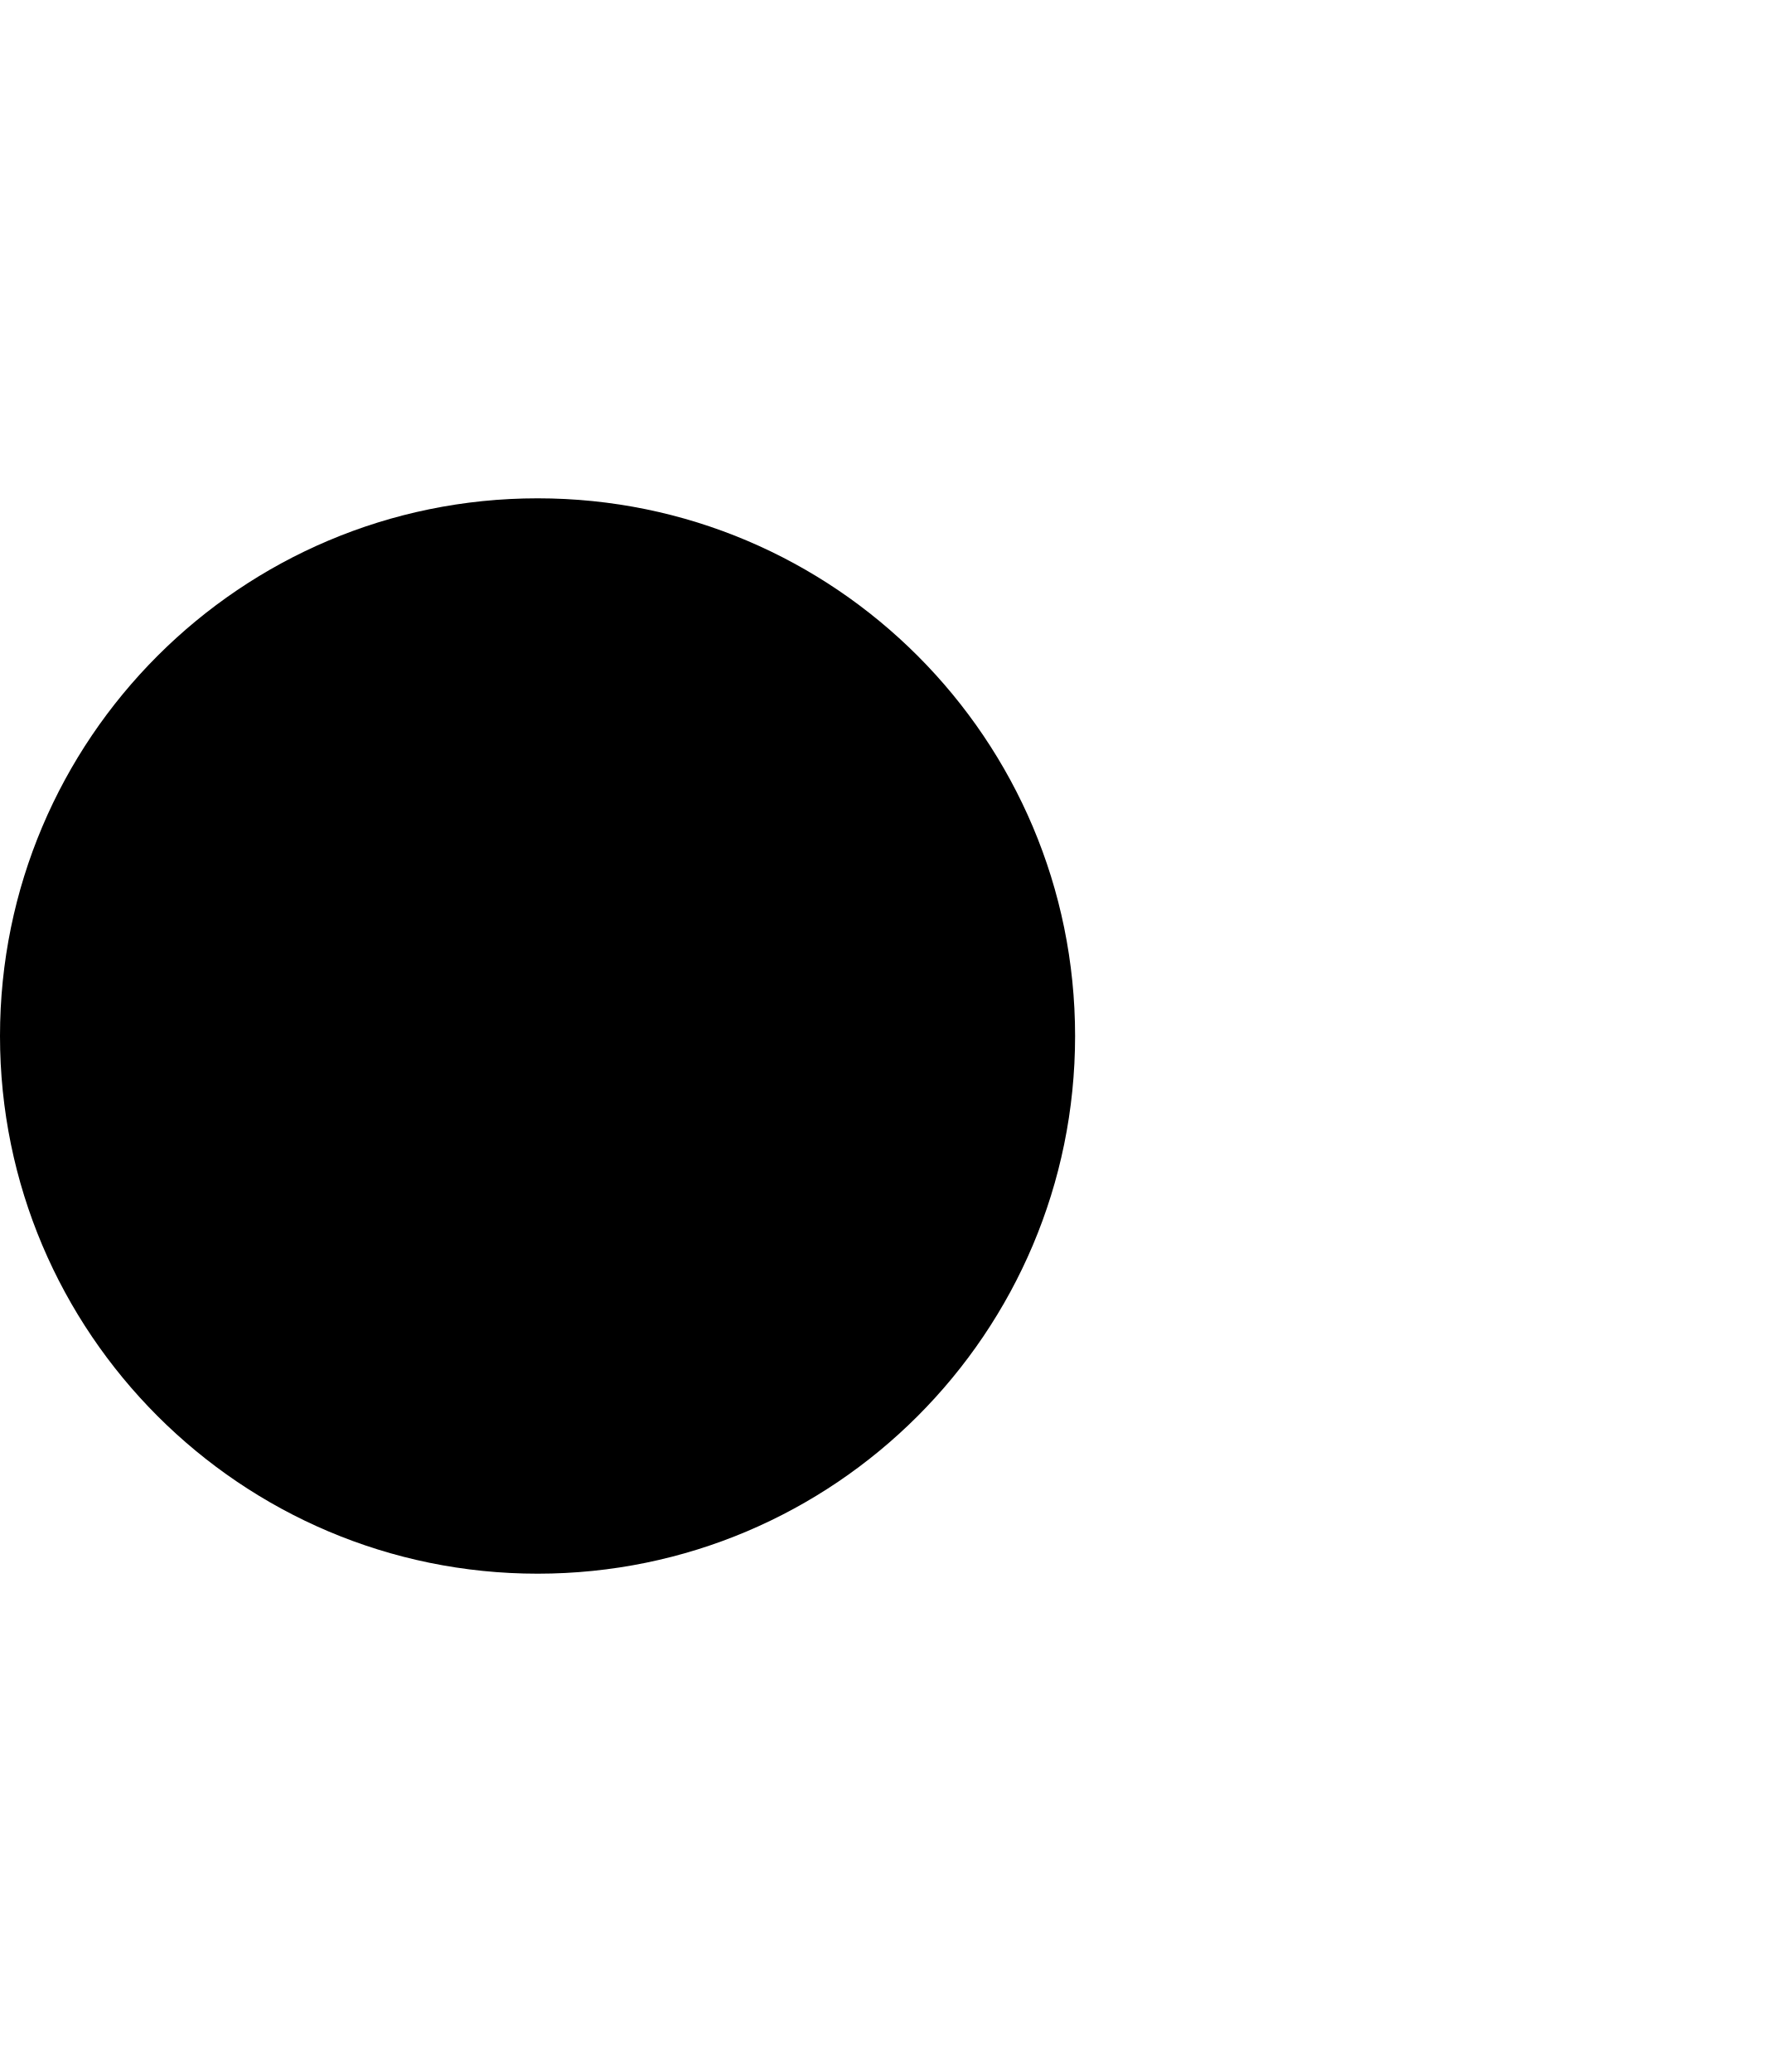
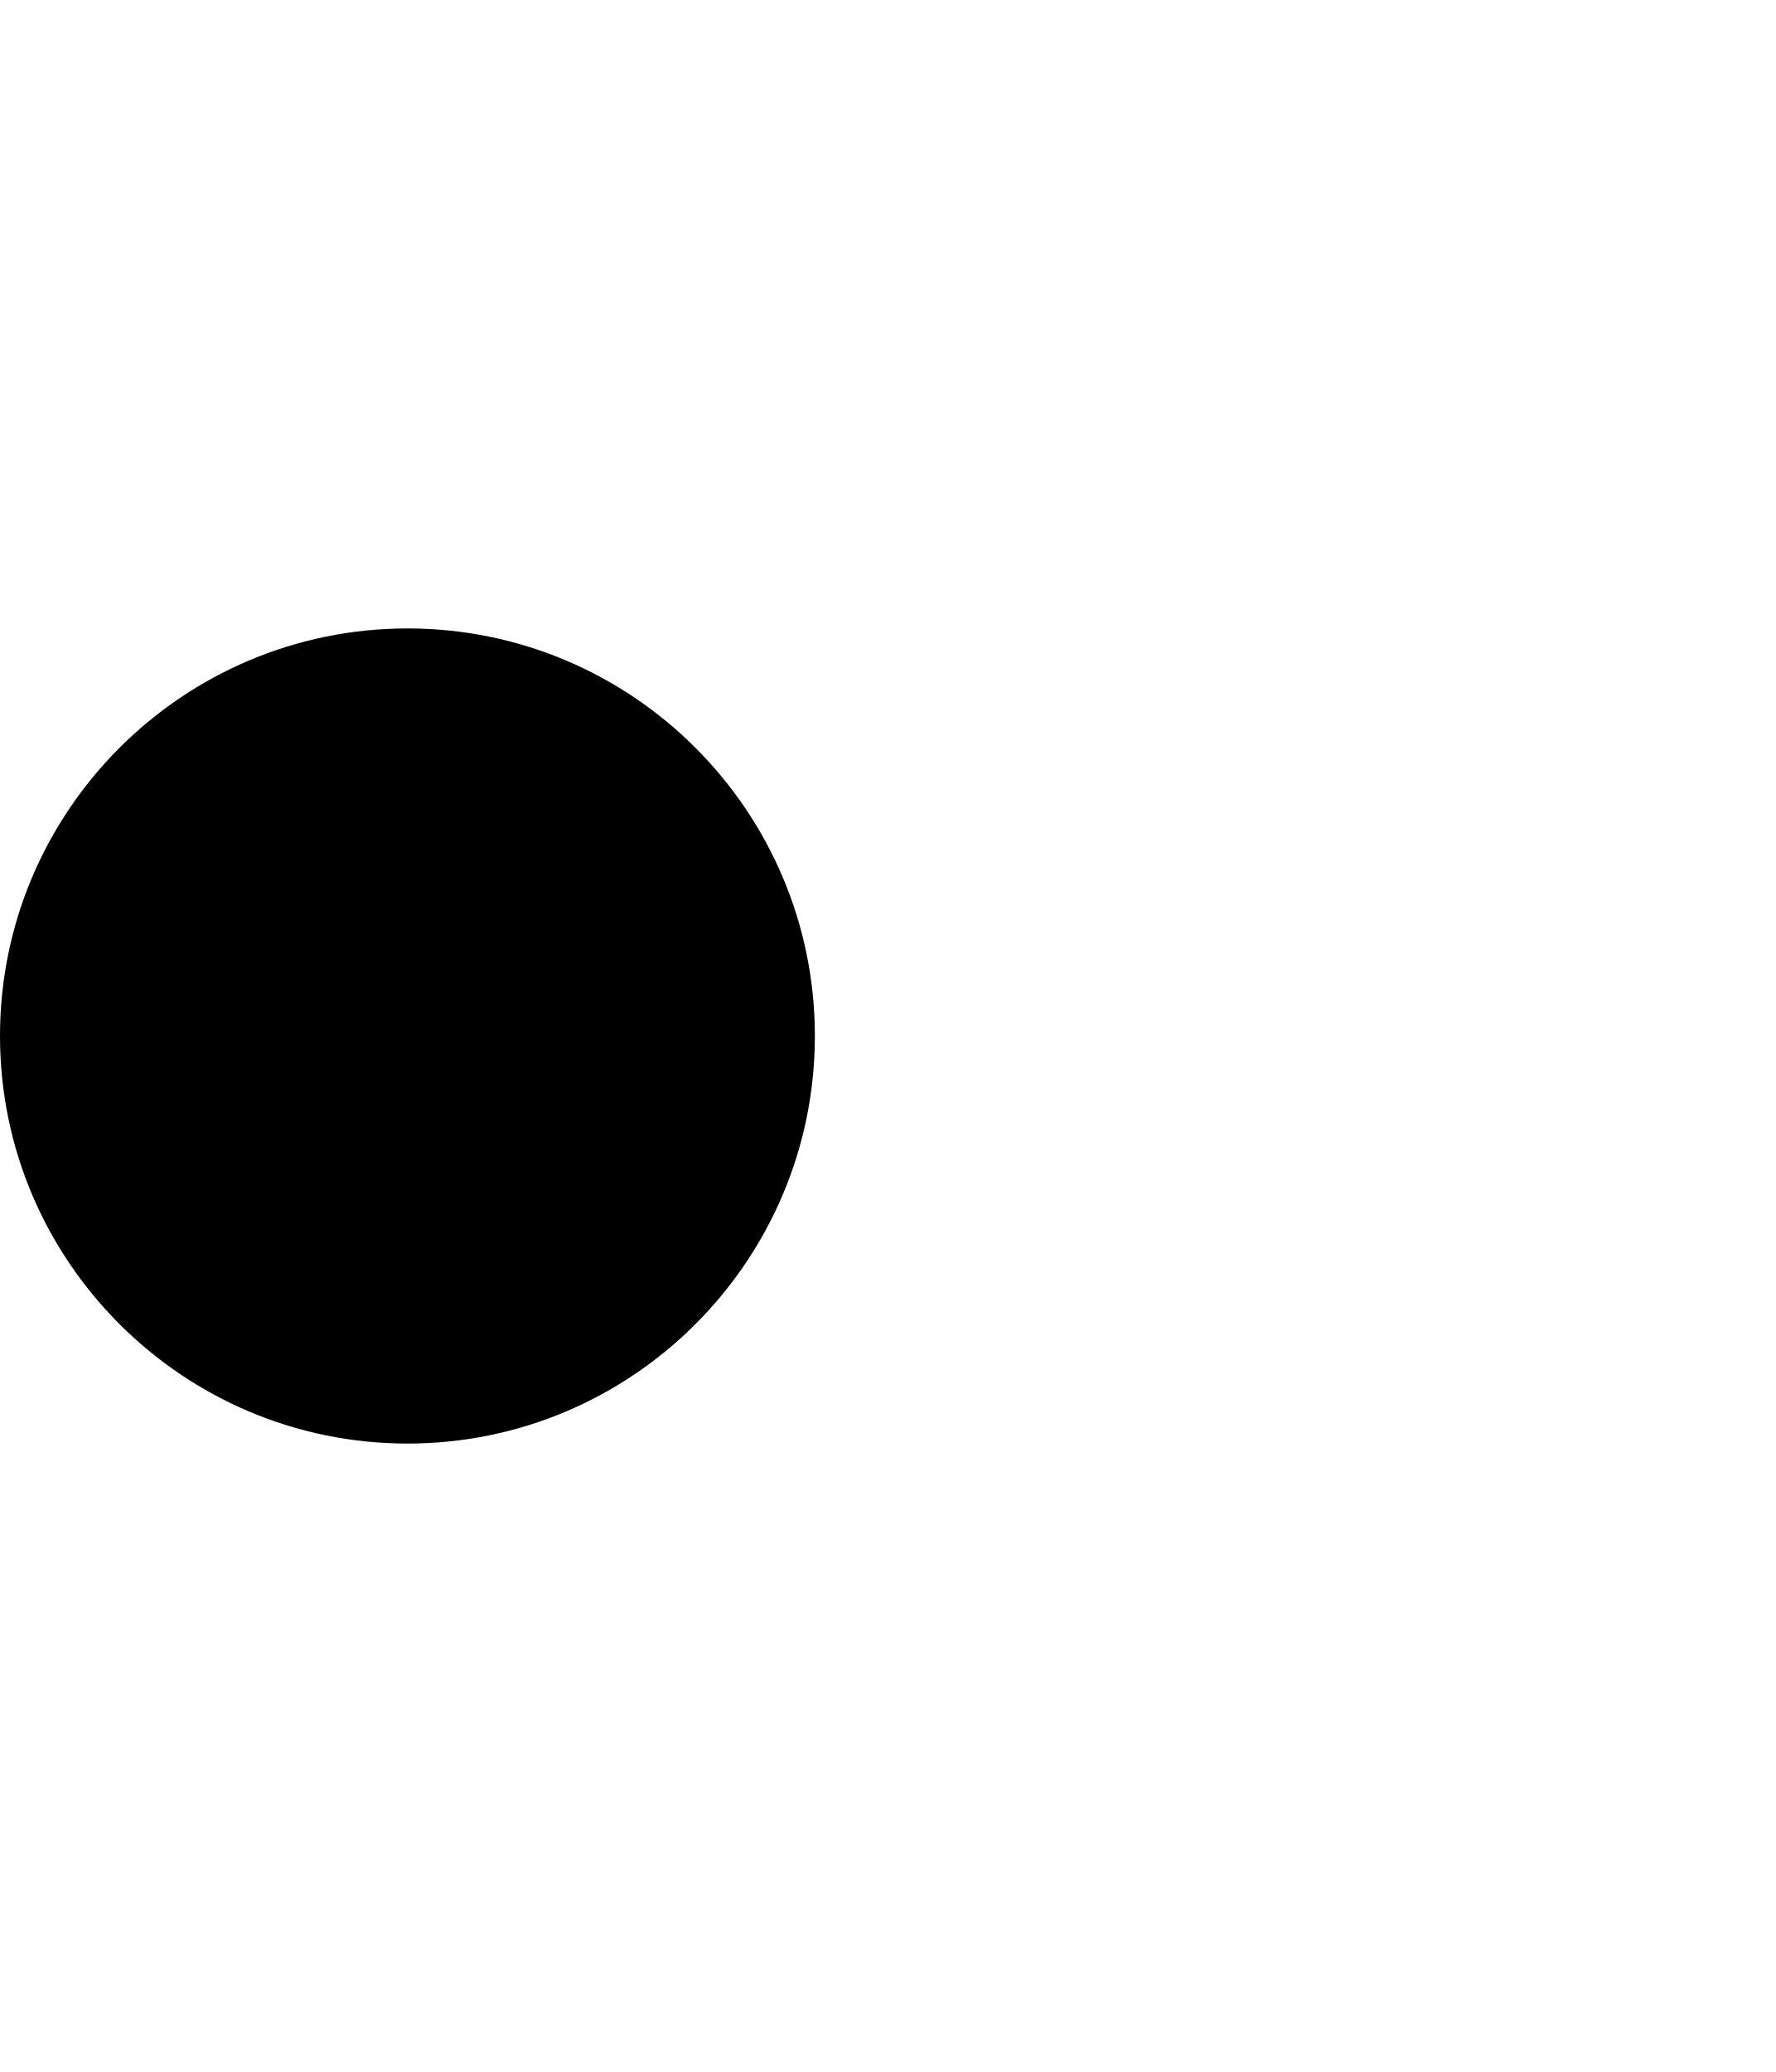
<svg xmlns="http://www.w3.org/2000/svg" version="1.1" id="Calque_1" x="0px" y="0px" viewBox="0 0 857.1 1000" style="enable-background:new 0 0 857.1 1000;" xml:space="preserve">
-   <path d="M518.9,500c0,143.2-116.2,259.5-259.4,259.5S0,643.2,0,500s116.2-259.5,259.5-259.5S518.9,356.8,518.9,500L518.9,500z" />
+   <path d="M393.3,500c0,108.5-88.1,196.7-196.6,196.7S0,608.5,0,500s88.1-196.7,196.7-196.7S393.3,391.5,393.3,500L393.3,500z" />
</svg>
